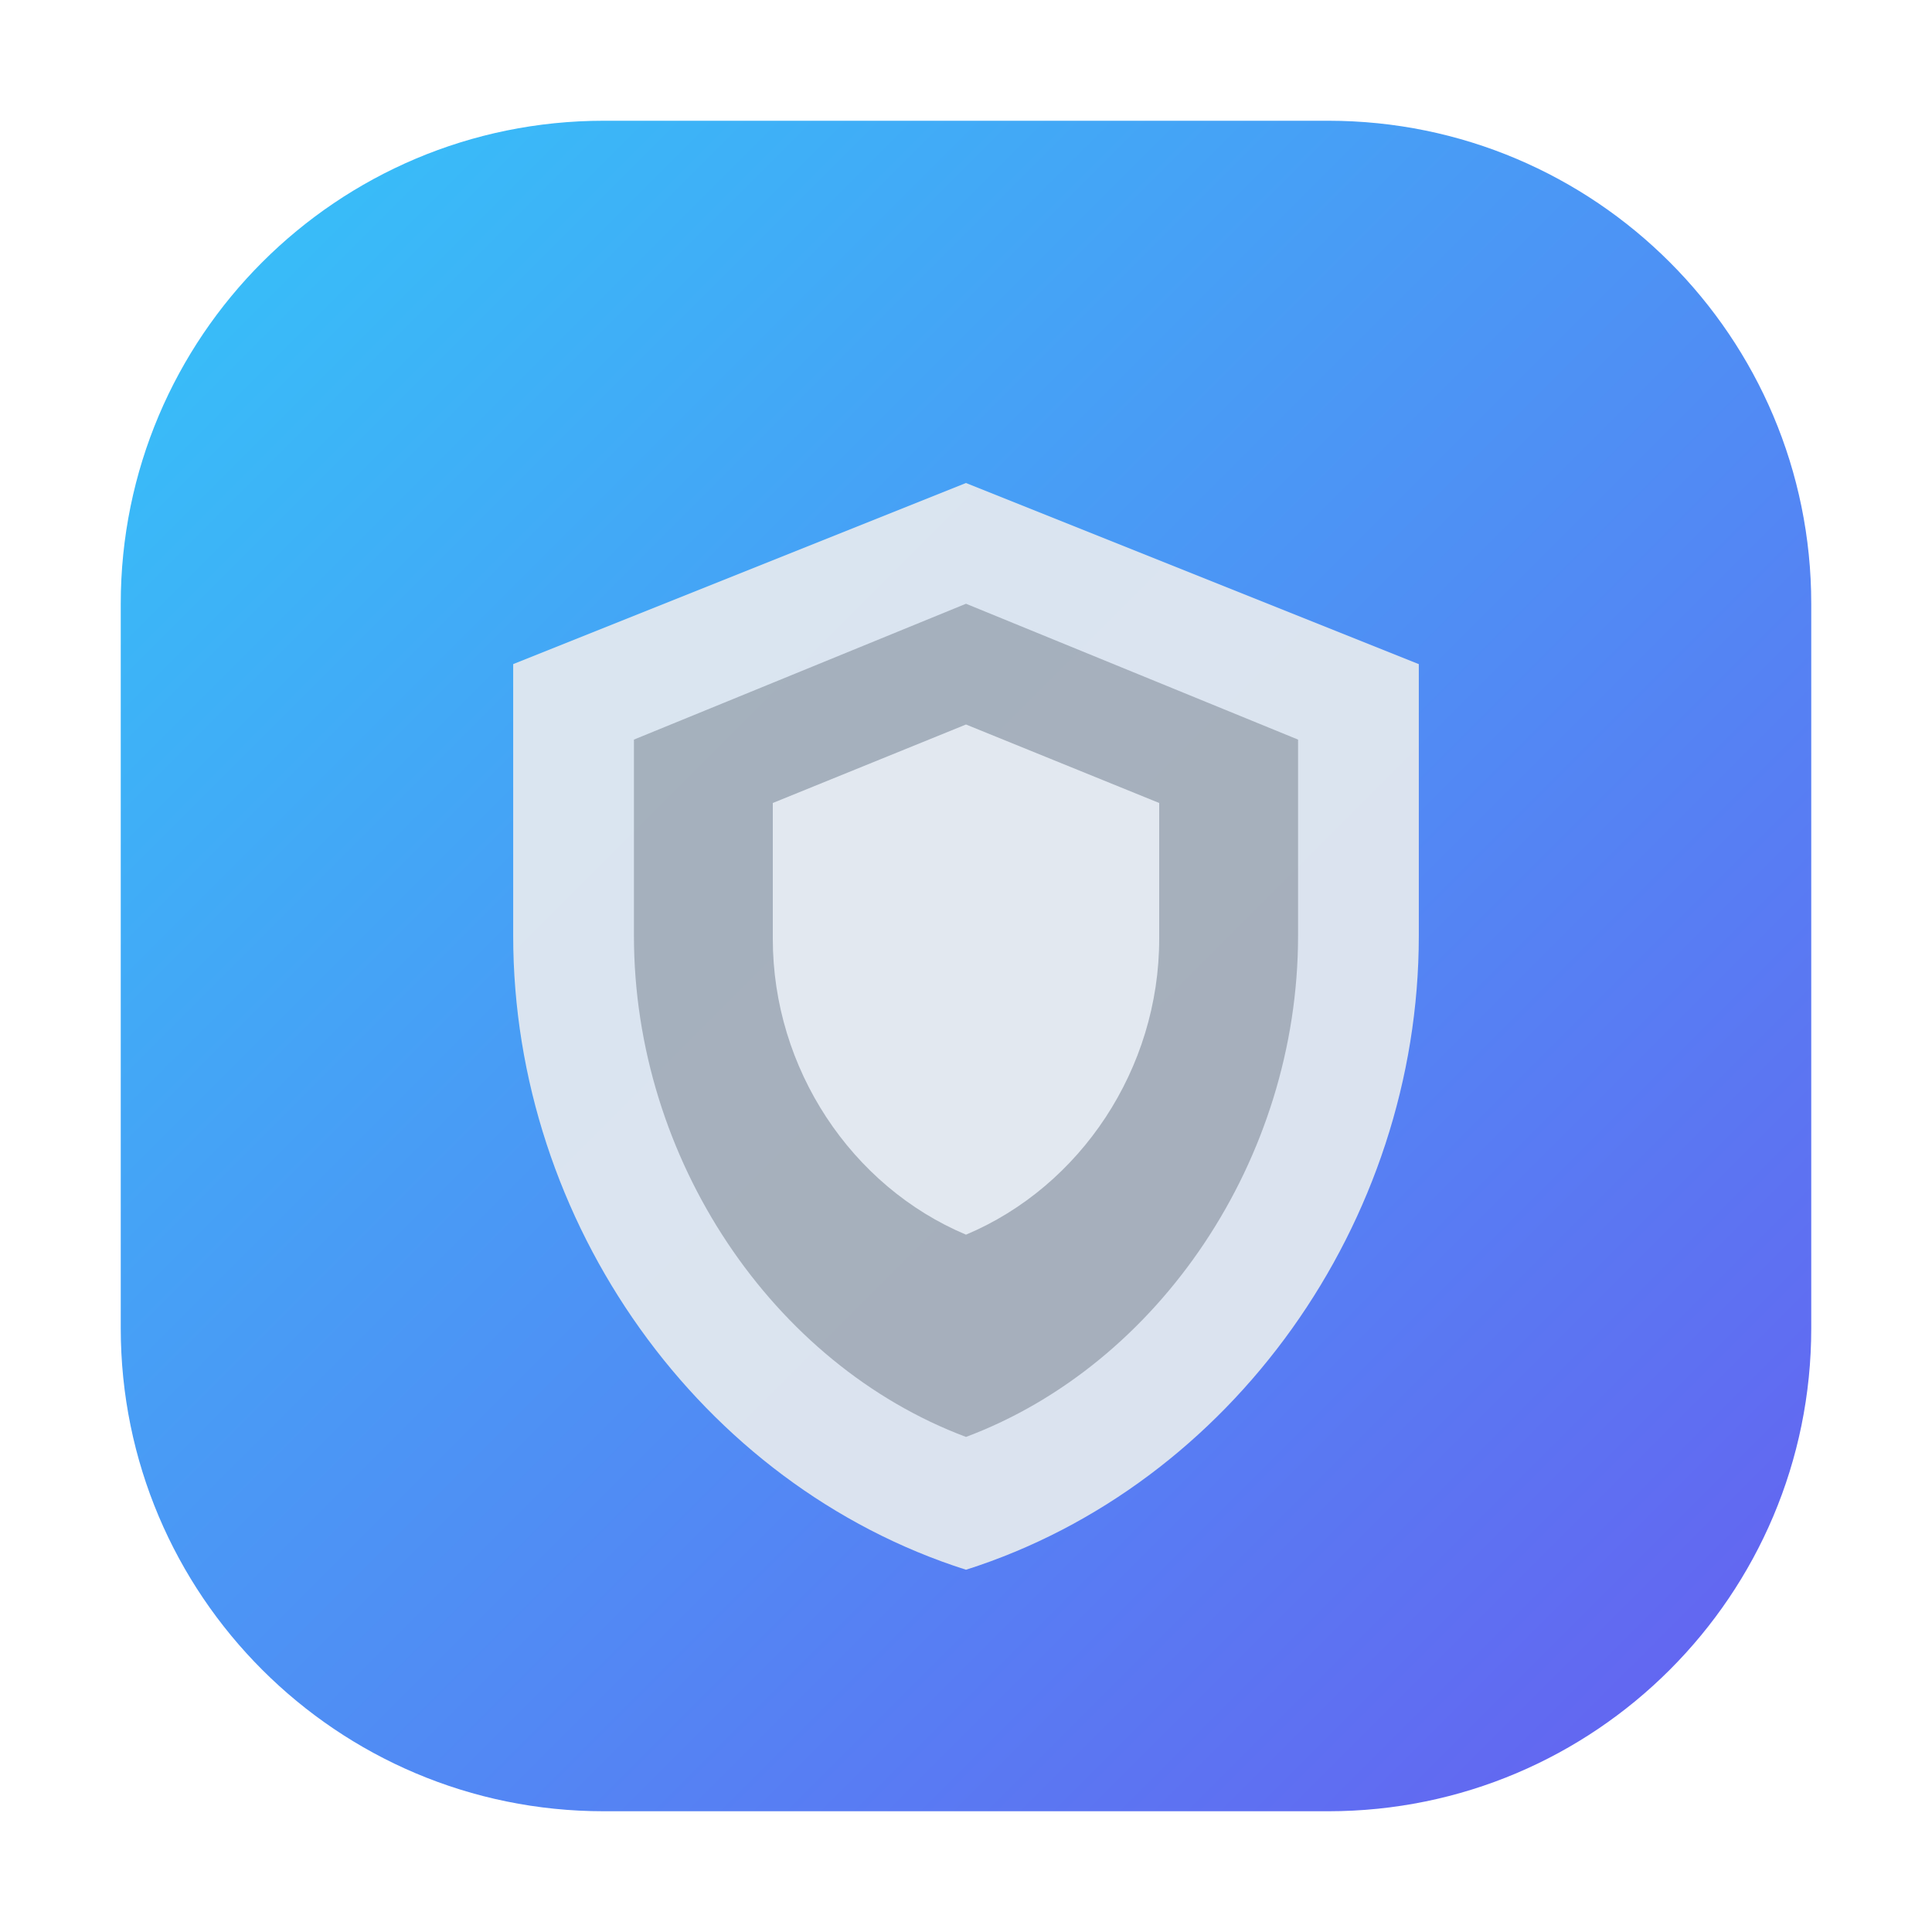
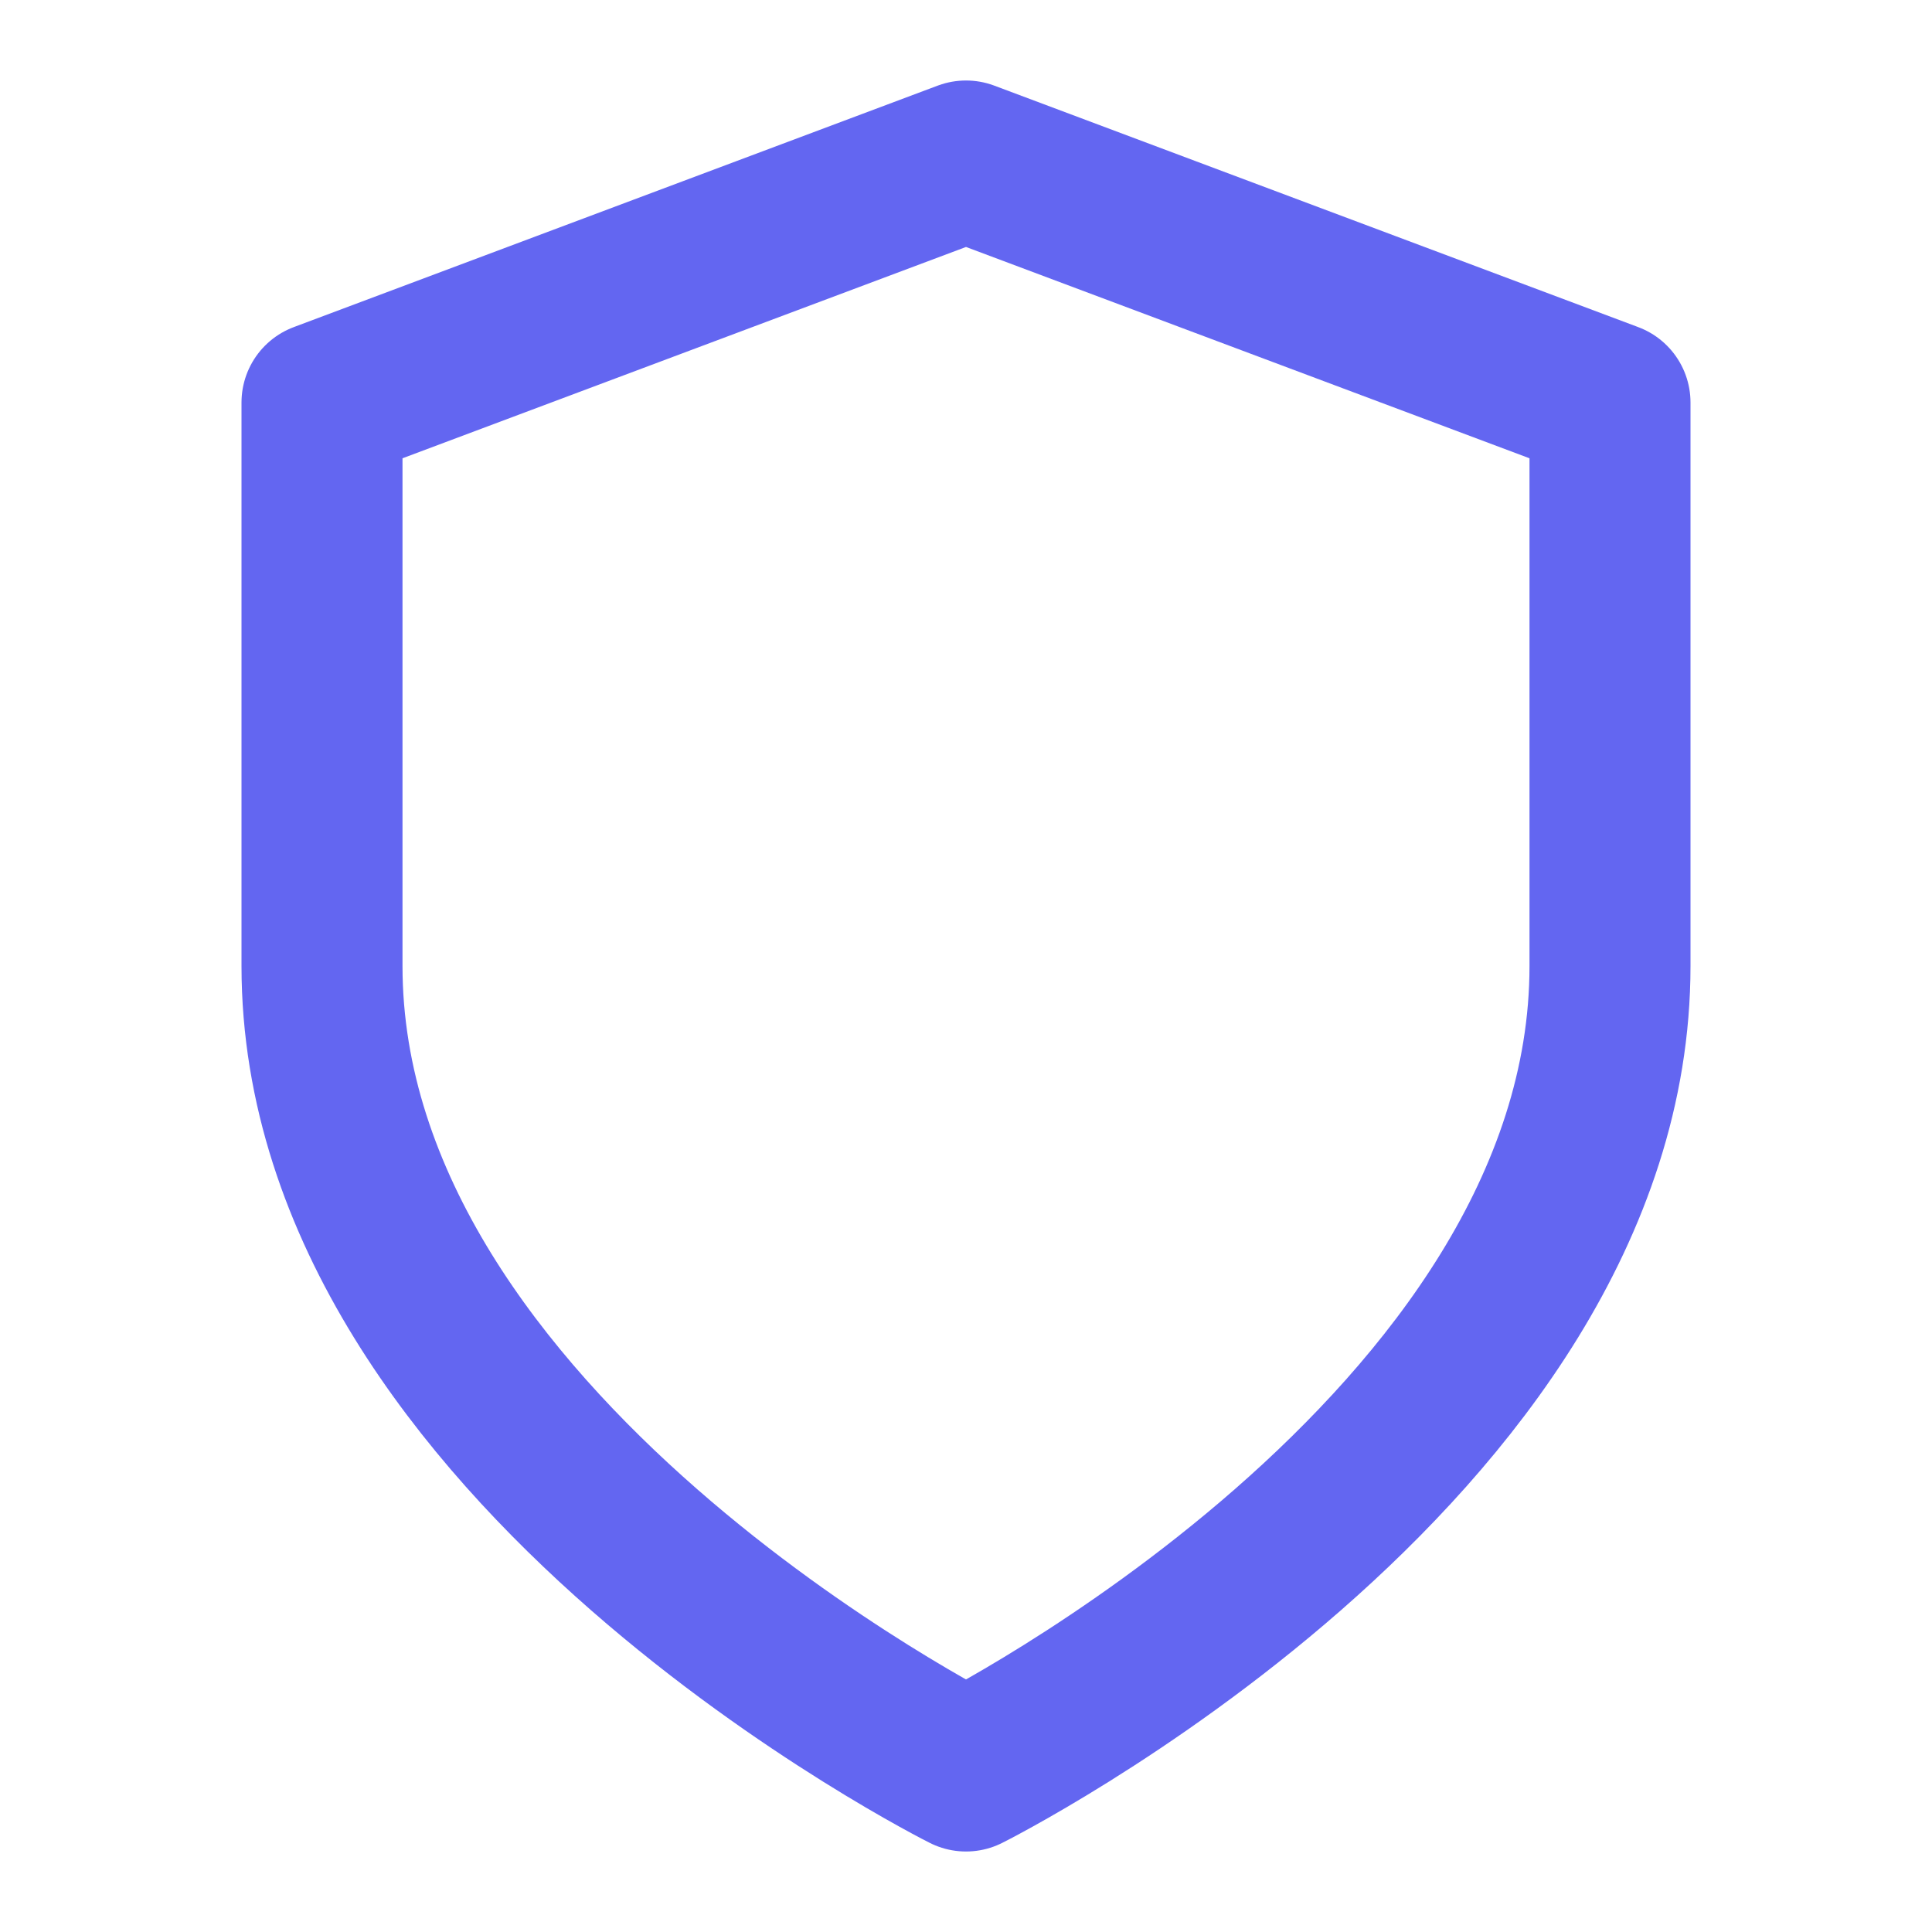
- <svg xmlns="http://www.w3.org/2000/svg" width="64" height="64" viewBox="0 0 64 64" fill="none" role="img" aria-label="Agent Ruler logo">
-   <defs>
-     <linearGradient id="ar-bg" x1="8" y1="8" x2="56" y2="56" gradientUnits="userSpaceOnUse">
-       <stop offset="0" stop-color="#38BDF8" />
-       <stop offset="1" stop-color="#6366F1" />
-     </linearGradient>
-   </defs>
-   <rect x="4" y="4" width="56" height="56" rx="16" fill="url(#ar-bg)" />
-   <path d="M32 16L47 22V31C47 40.5 40.8 49.2 32 52C23.2 49.2 17 40.5 17 31V22L32 16Z" fill="#E2E8F0" fill-opacity="0.95" />
-   <path d="M32 20L43 24.5V31C43 38.4 38.4 45.2 32 47.6C25.6 45.2 21 38.4 21 31V24.5L32 20Z" fill="#0B1425" fill-opacity="0.25" />
-   <path d="M32 24L38.4 26.6V31.1C38.4 35.4 35.8 39.3 32 40.9C28.2 39.3 25.6 35.4 25.6 31.1V26.6L32 24Z" fill="#E2E8F0" />
+ <svg xmlns="http://www.w3.org/2000/svg" viewBox="0 0 24 24" fill="none" stroke="#6366F1" stroke-width="2" stroke-linecap="round" stroke-linejoin="round">
+   <path d="M12 22s8-4 8-10V5l-8-3-8 3v7c0 6 8 10 8 10z" />
</svg>
